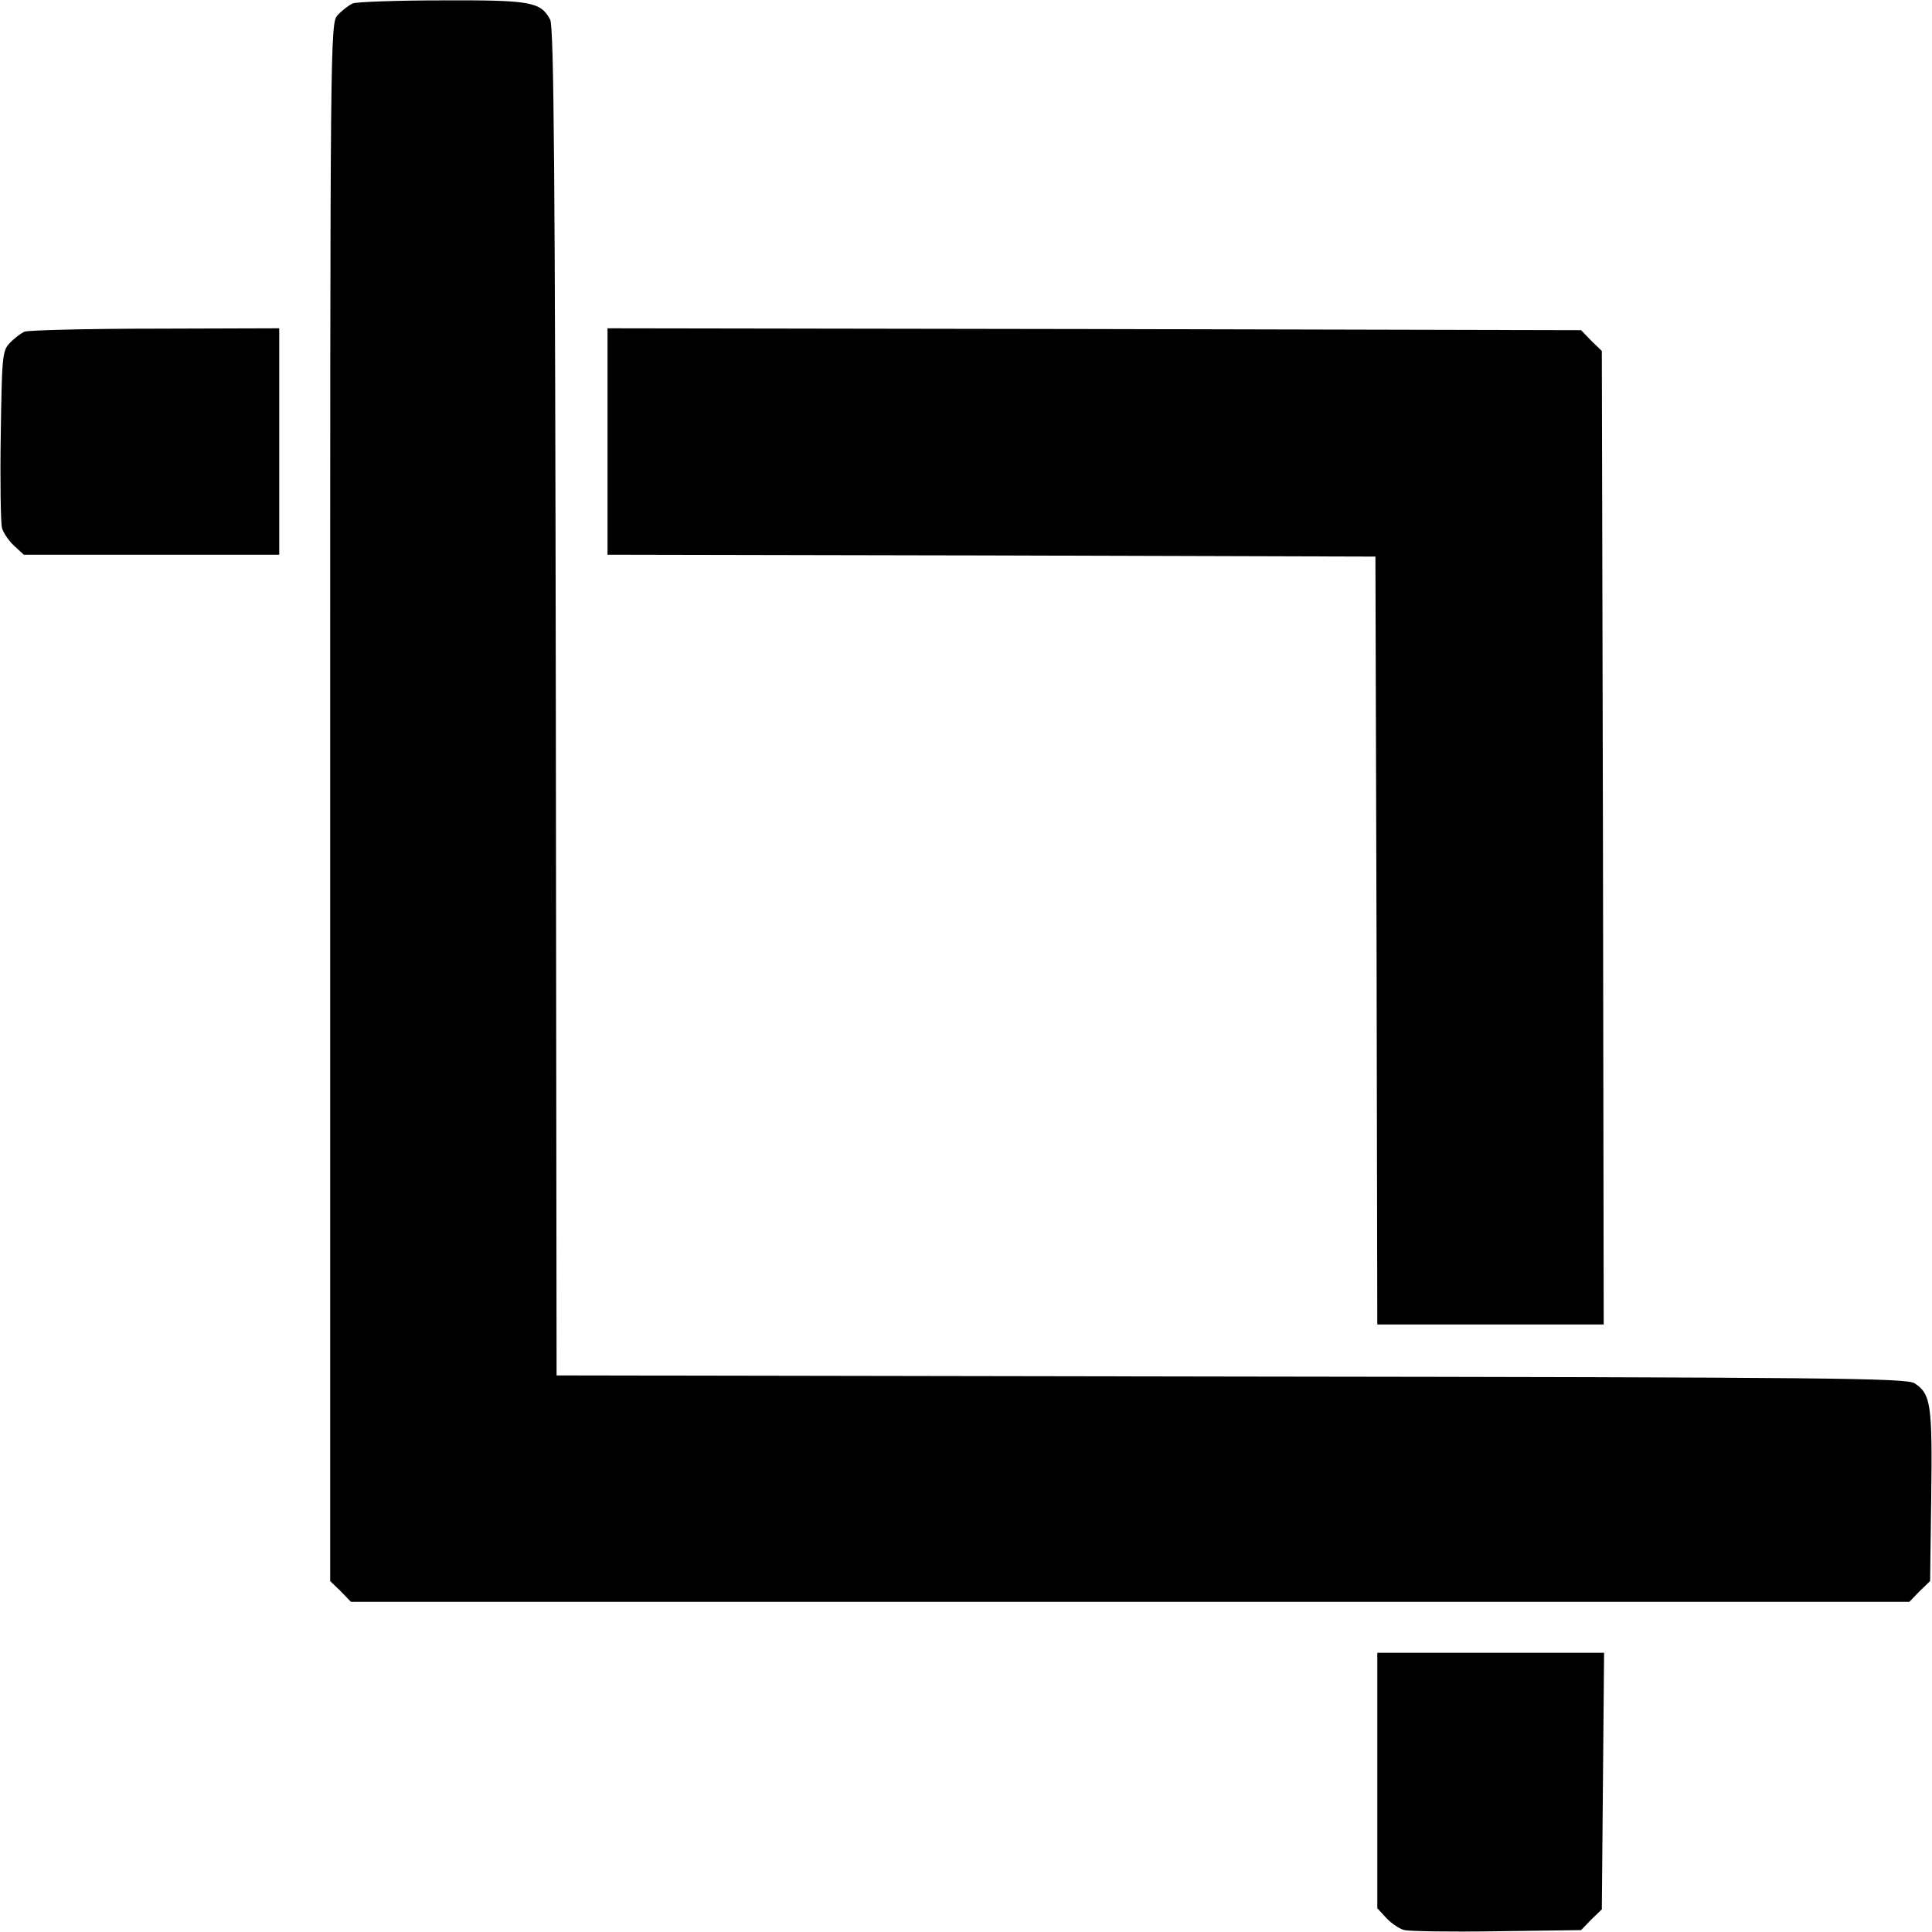
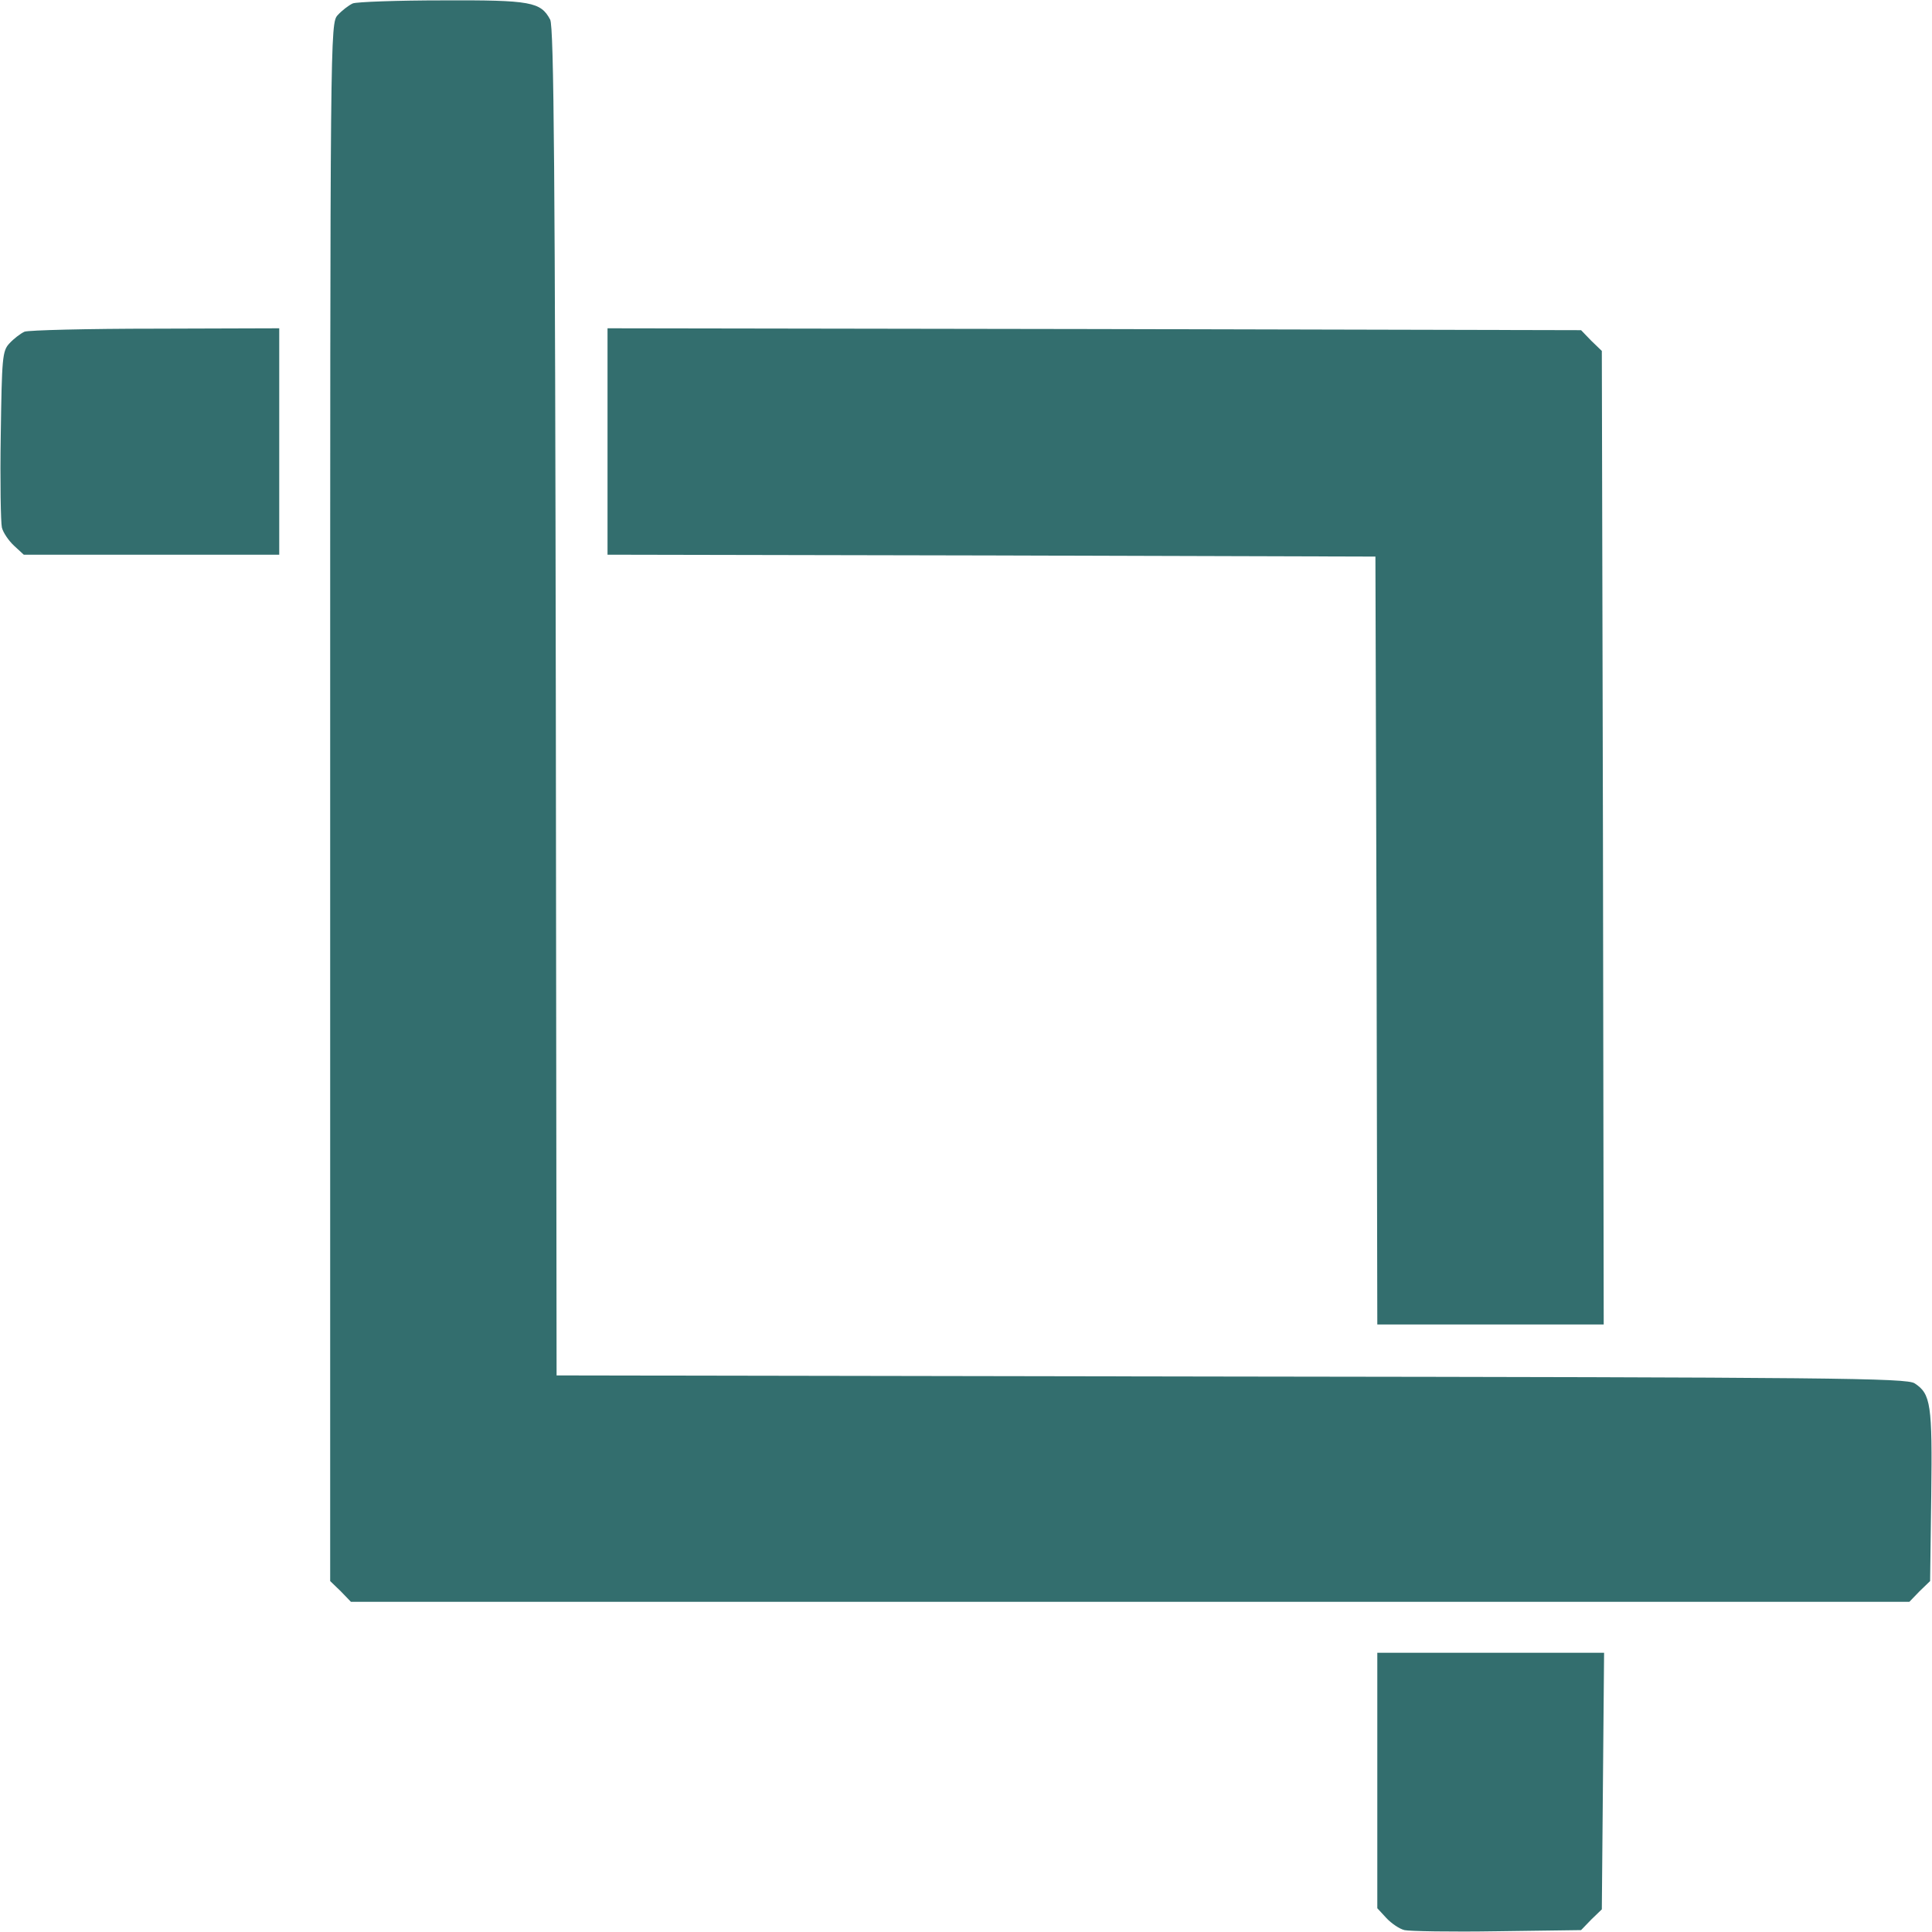
- <svg xmlns="http://www.w3.org/2000/svg" version="1.0" width="20" height="20" viewBox="0 0 512 512" preserveAspectRatio="xMidYMid meet">
-   <g transform="translate(0,512) scale(0.1,-0.1)" fill="#000000" stroke="none">
+ <svg xmlns="http://www.w3.org/2000/svg" version="1.0" width="100" height="100" viewBox="0 0 512 512" preserveAspectRatio="xMidYMid meet">
+   <g transform="translate(0,512) scale(0.1,-0.1)" fill="#336e6e" stroke="none">
    <path d="M935 5111 c-11 -5 -29 -19 -40 -31 -20 -22 -20 -36 -20 -2086 l0 -2064 28 -27 27 -28 2065 0 2065 0 27 28 28 27 3 227 c3 241 -1 269 -44 297 -21 14 -218 16 -1811 18 l-1788 3 -2 1785 c-2 1388 -5 1790 -15 1808 -25 47 -51 52 -285 51 -120 0 -227 -4 -238 -8z" />
    <path d="M65 4241 c-11 -5 -29 -19 -40 -31 -19 -20 -20 -39 -23 -243 -2 -122 0 -232 3 -245 3 -13 18 -35 32 -48 l26 -24 338 0 339 0 0 300 0 300 -327 -1 c-181 0 -337 -4 -348 -8z" />
    <path d="M1610 3950 l0 -300 1018 -2 1017 -3 3 -1017 2 -1018 300 0 300 0 -2 1290 -3 1290 -28 27 -27 28 -1290 3 -1290 2 0 -300z" />
    <path d="M3650 401 l0 -338 24 -26 c13 -14 35 -29 48 -32 13 -3 124 -5 246 -3 l222 3 27 28 28 27 3 340 3 340 -301 0 -300 0 0 -339z" />
  </g>
</svg>
